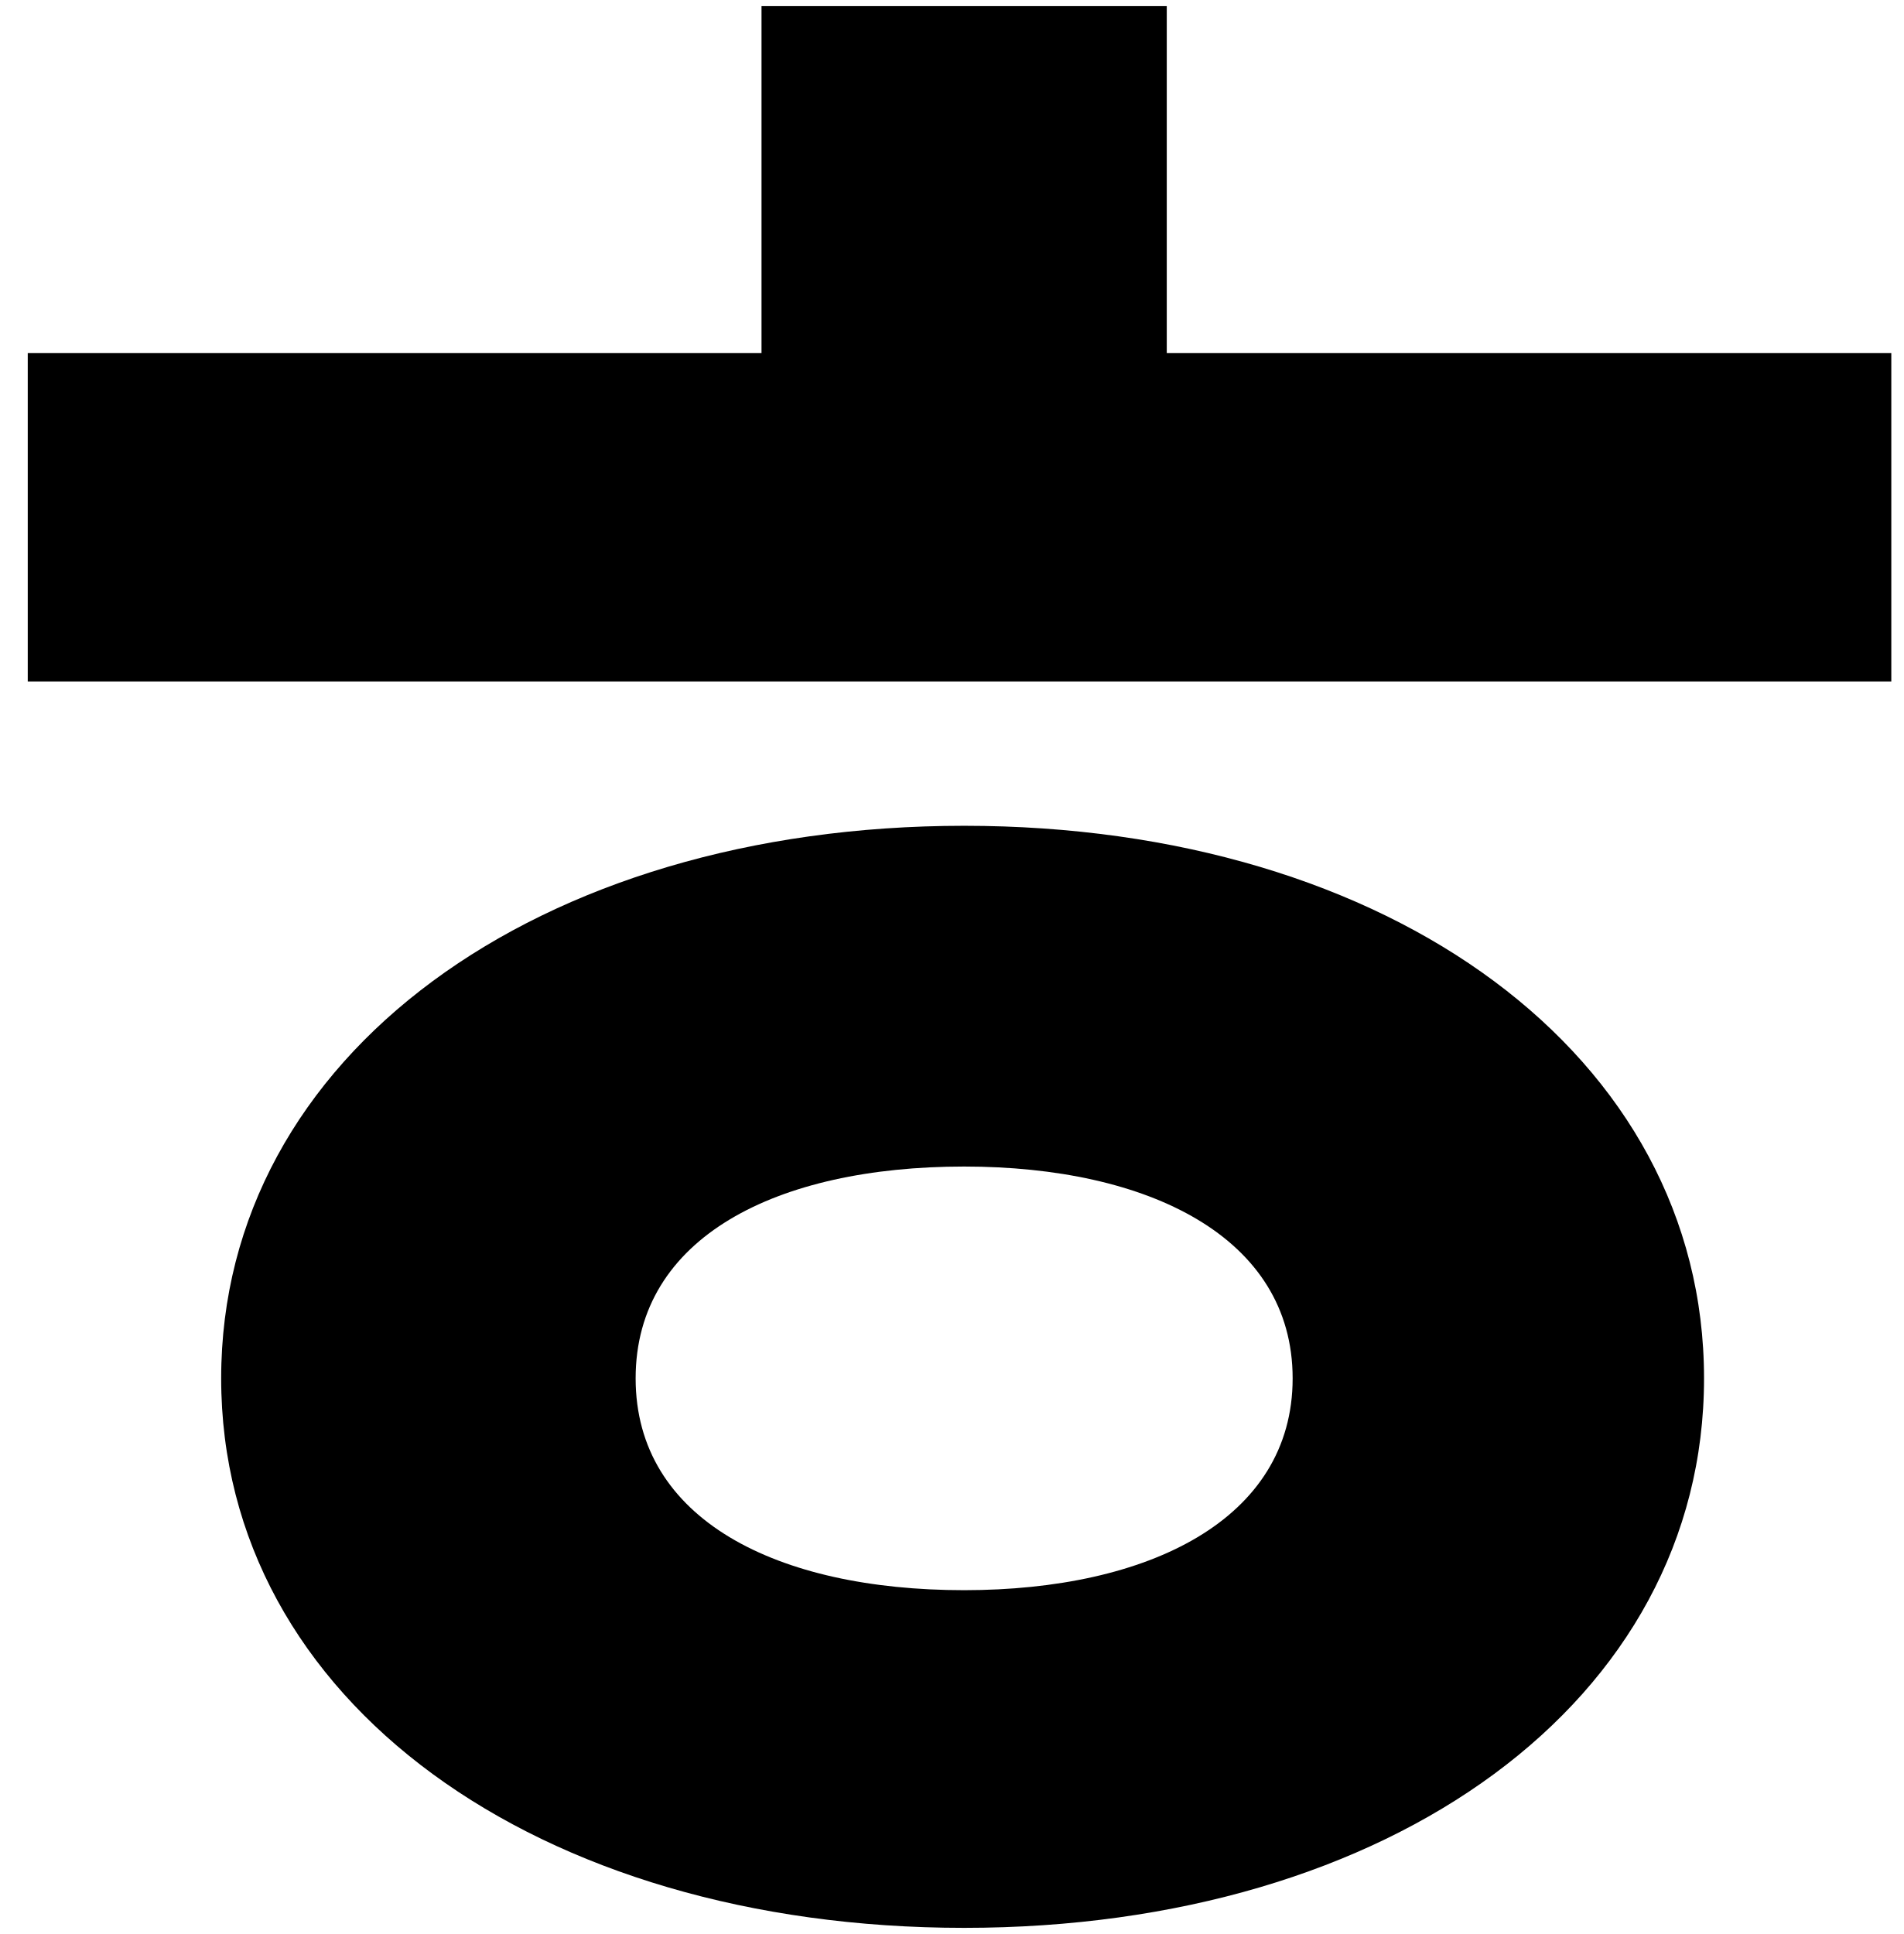
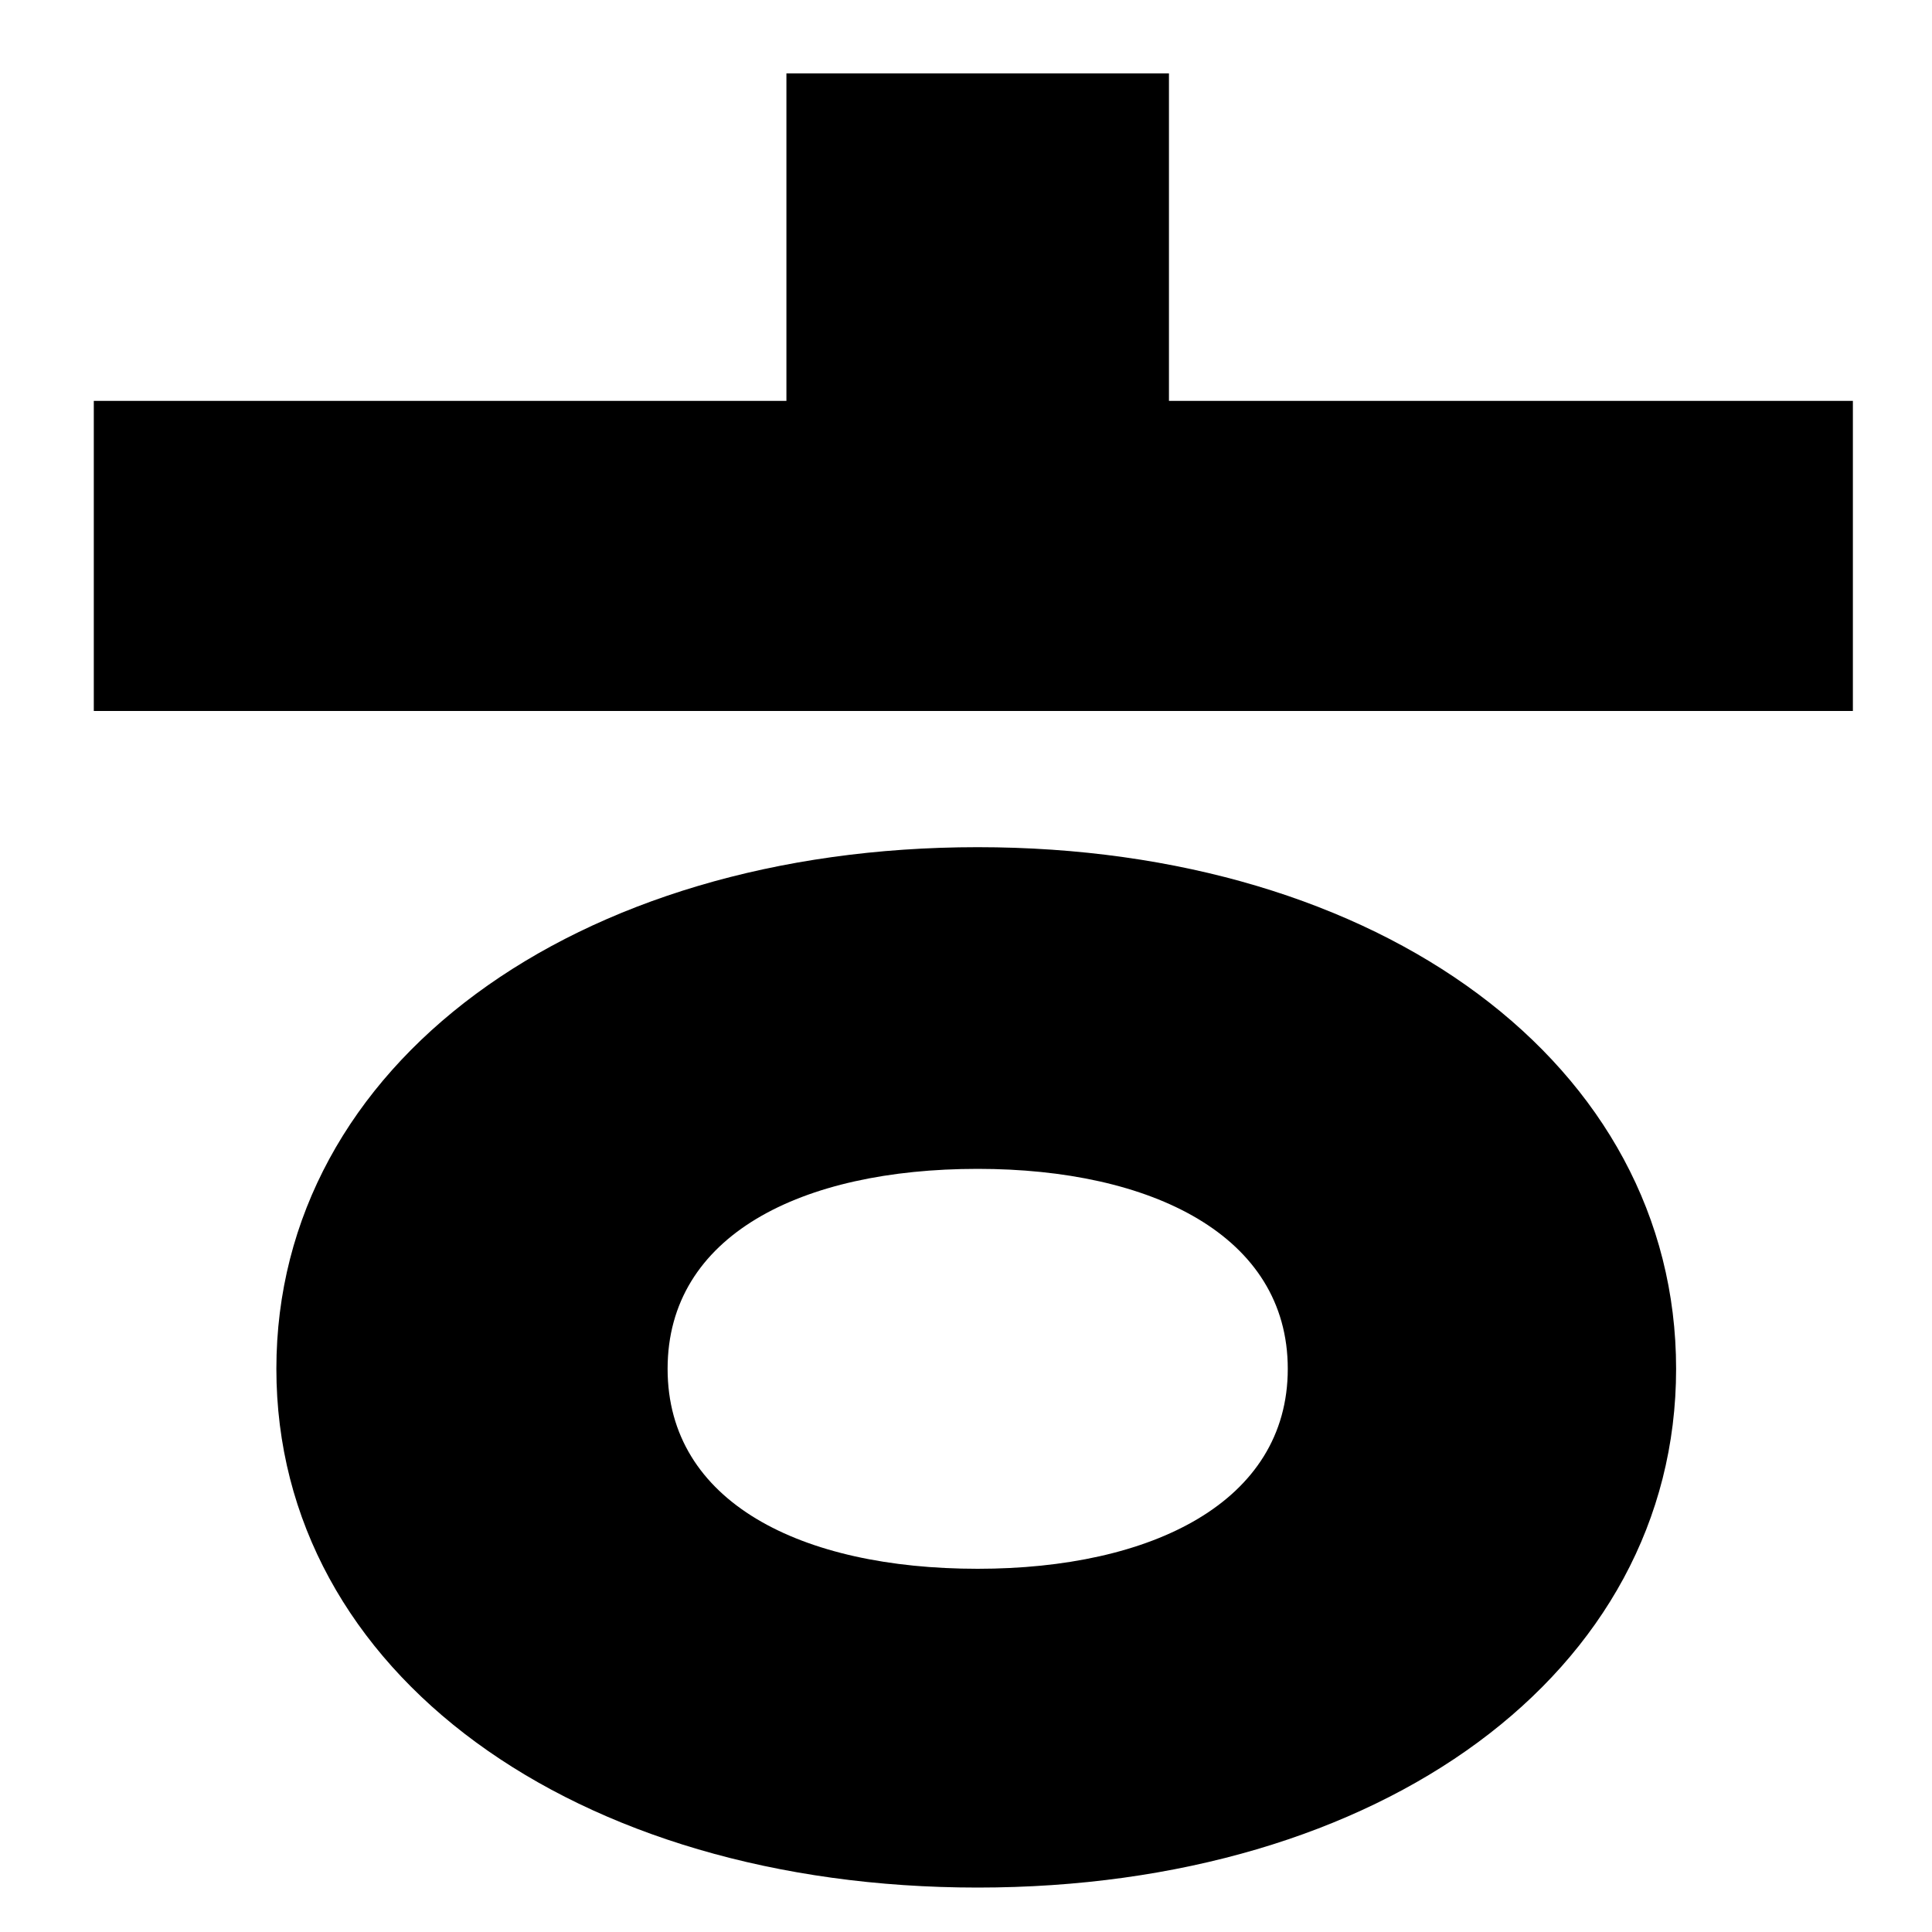
- <svg xmlns="http://www.w3.org/2000/svg" width="62" height="63" viewBox="0 0 62 63" fill="none">
-   <path d="M31.404 51.8C25.304 51.8 20.704 49.5 20.704 44.9C20.704 40.3 25.304 38 31.404 38C37.404 38 42.104 40.3 42.104 44.9C42.104 49.5 37.404 51.8 31.404 51.8ZM31.404 26.9C17.504 26.9 7.204 34.4 7.204 44.9C7.204 55.4 17.504 62.8 31.404 62.8C45.304 62.8 55.504 55.4 55.504 44.9C55.504 34.4 45.304 26.9 31.404 26.9ZM38.004 11.5V0.2H24.804V11.5H0.904V22.2H61.604V11.5H38.004Z" fill="black" />
+ <svg xmlns="http://www.w3.org/2000/svg" width="20" height="20" viewBox="0 0 20 20" fill="none">
+   <path d="M10.121 16.24C8.291 16.24 6.911 15.55 6.911 14.17C6.911 12.79 8.291 12.1 10.121 12.1C11.921 12.1 13.331 12.79 13.331 14.17C13.331 15.55 11.921 16.24 10.121 16.24ZM10.121 8.77C5.951 8.77 2.861 11.02 2.861 14.17C2.861 17.32 5.951 19.54 10.121 19.54C14.291 19.54 17.351 17.32 17.351 14.17C17.351 11.02 14.291 8.77 10.121 8.77ZM12.101 4.15V0.76H8.141V4.15H0.971V7.36H19.181V4.15H12.101Z" fill="black" />
</svg>
